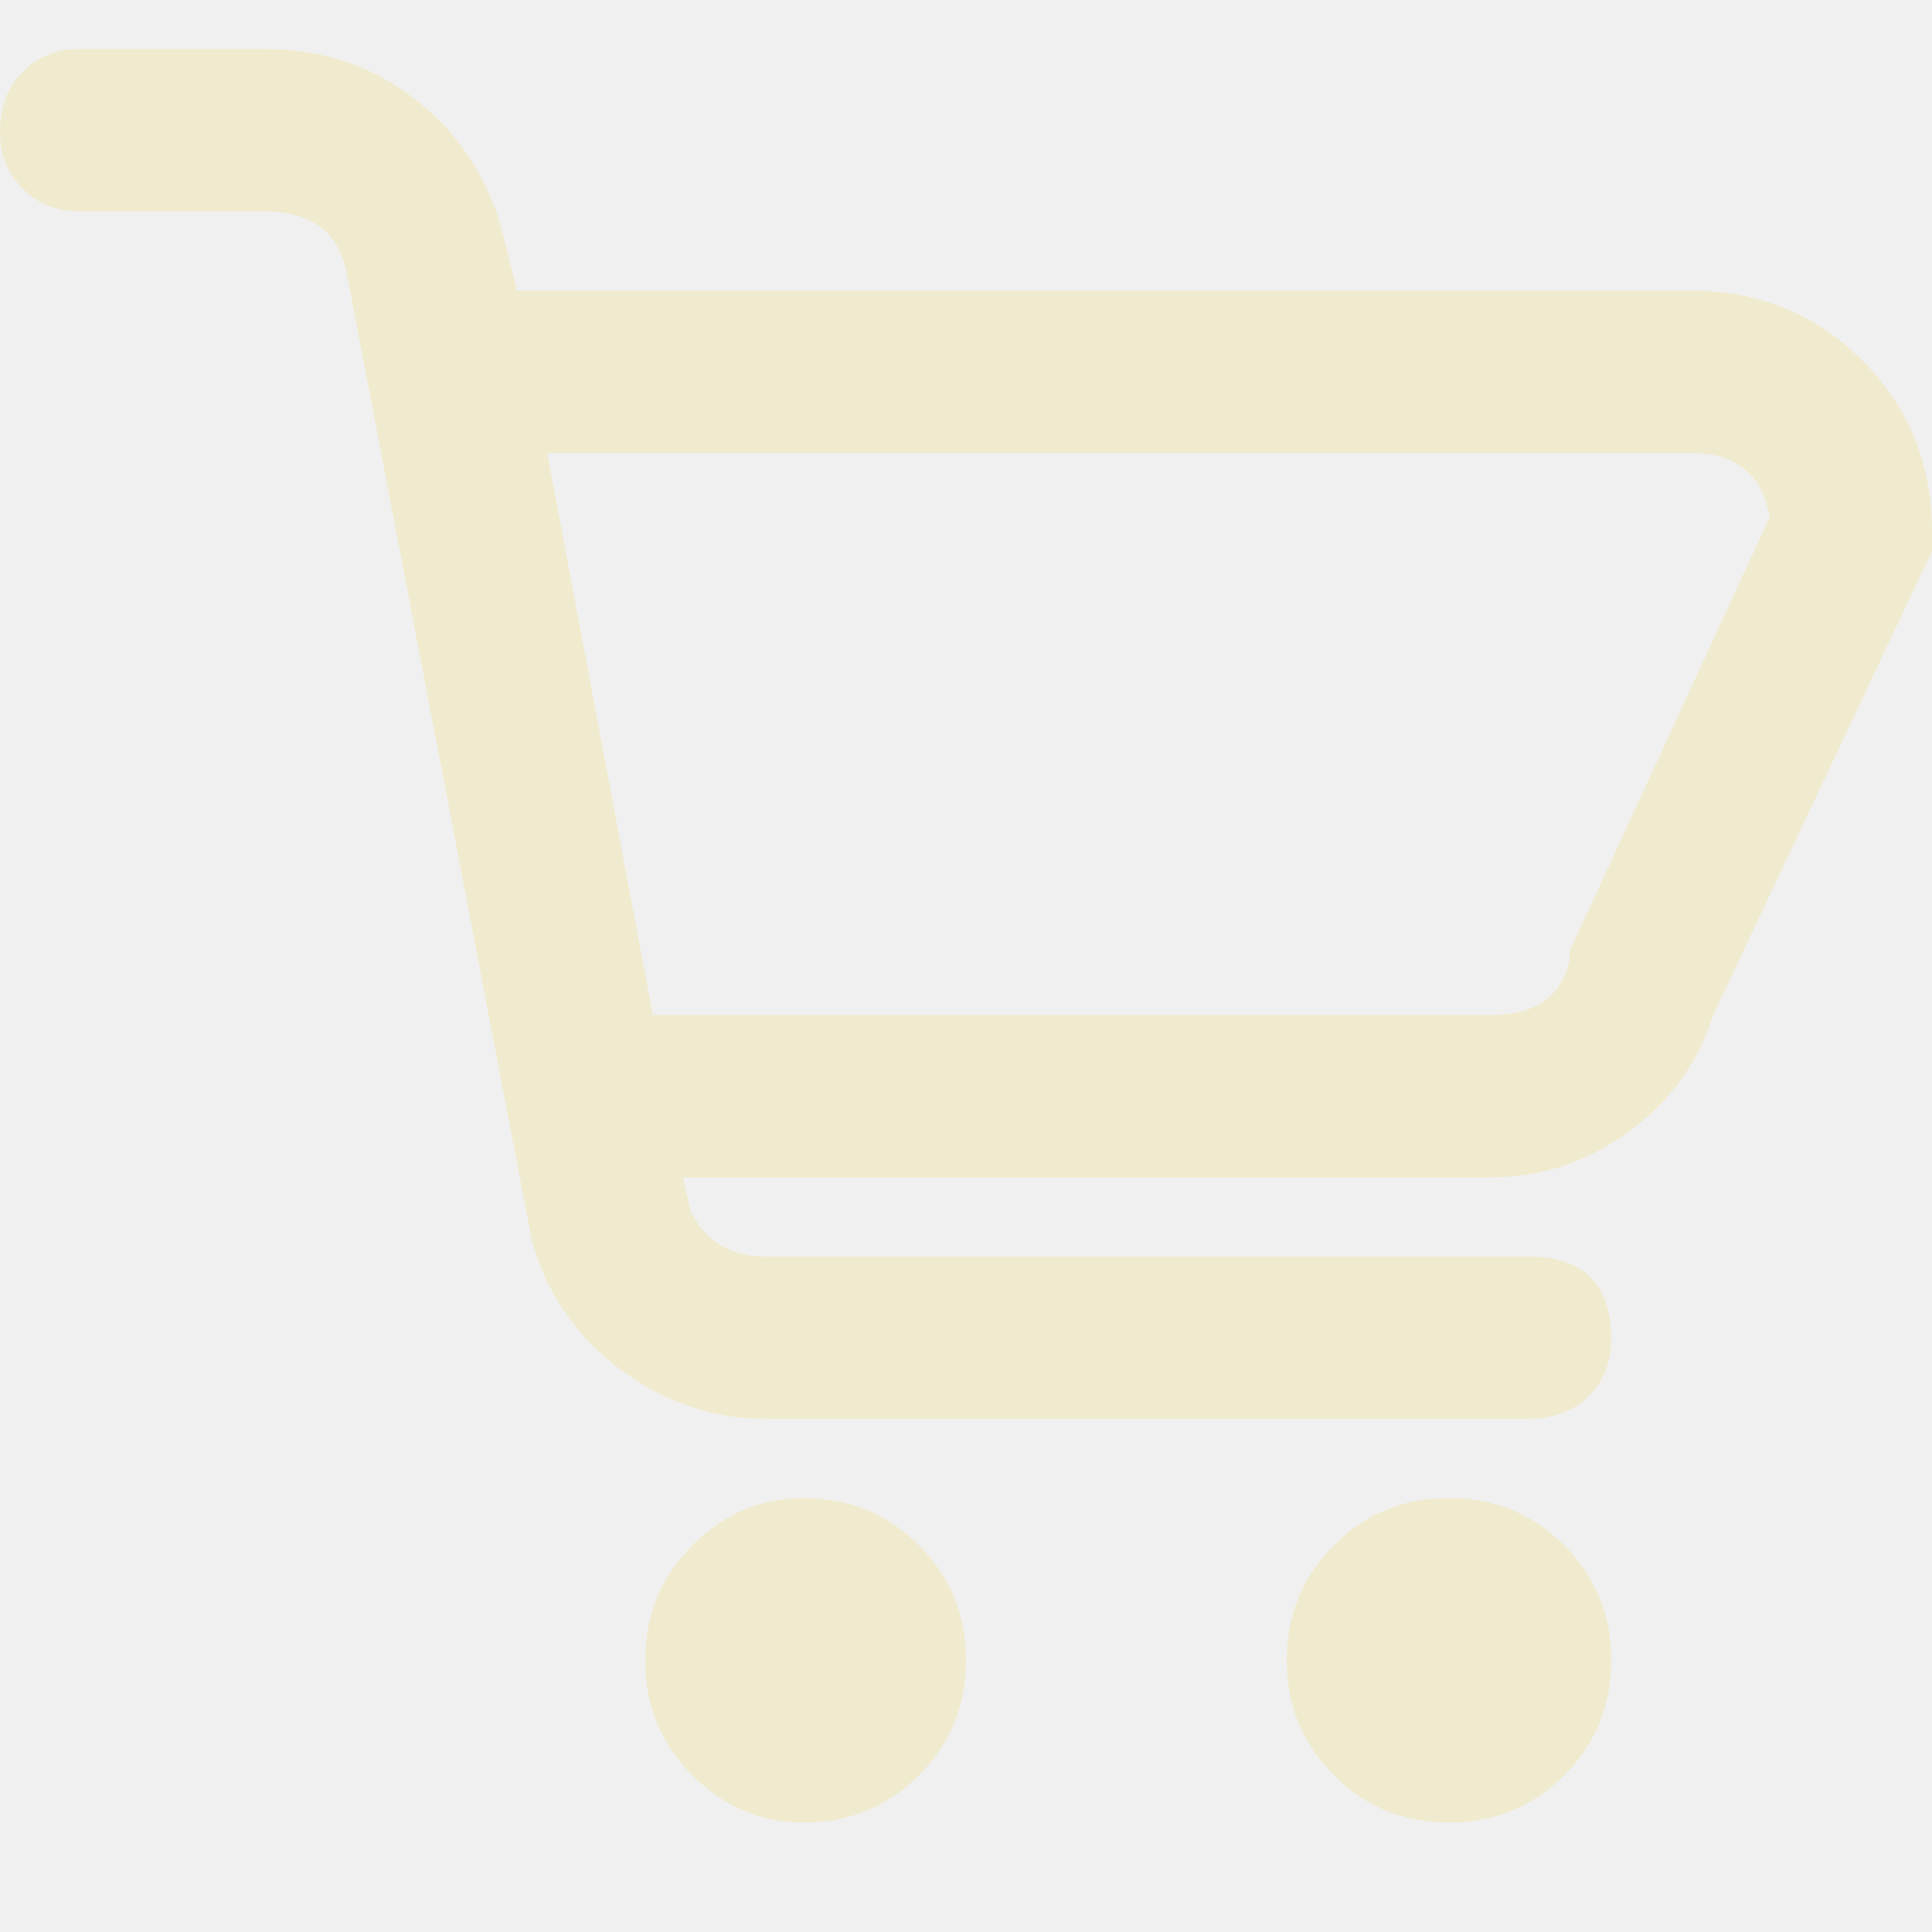
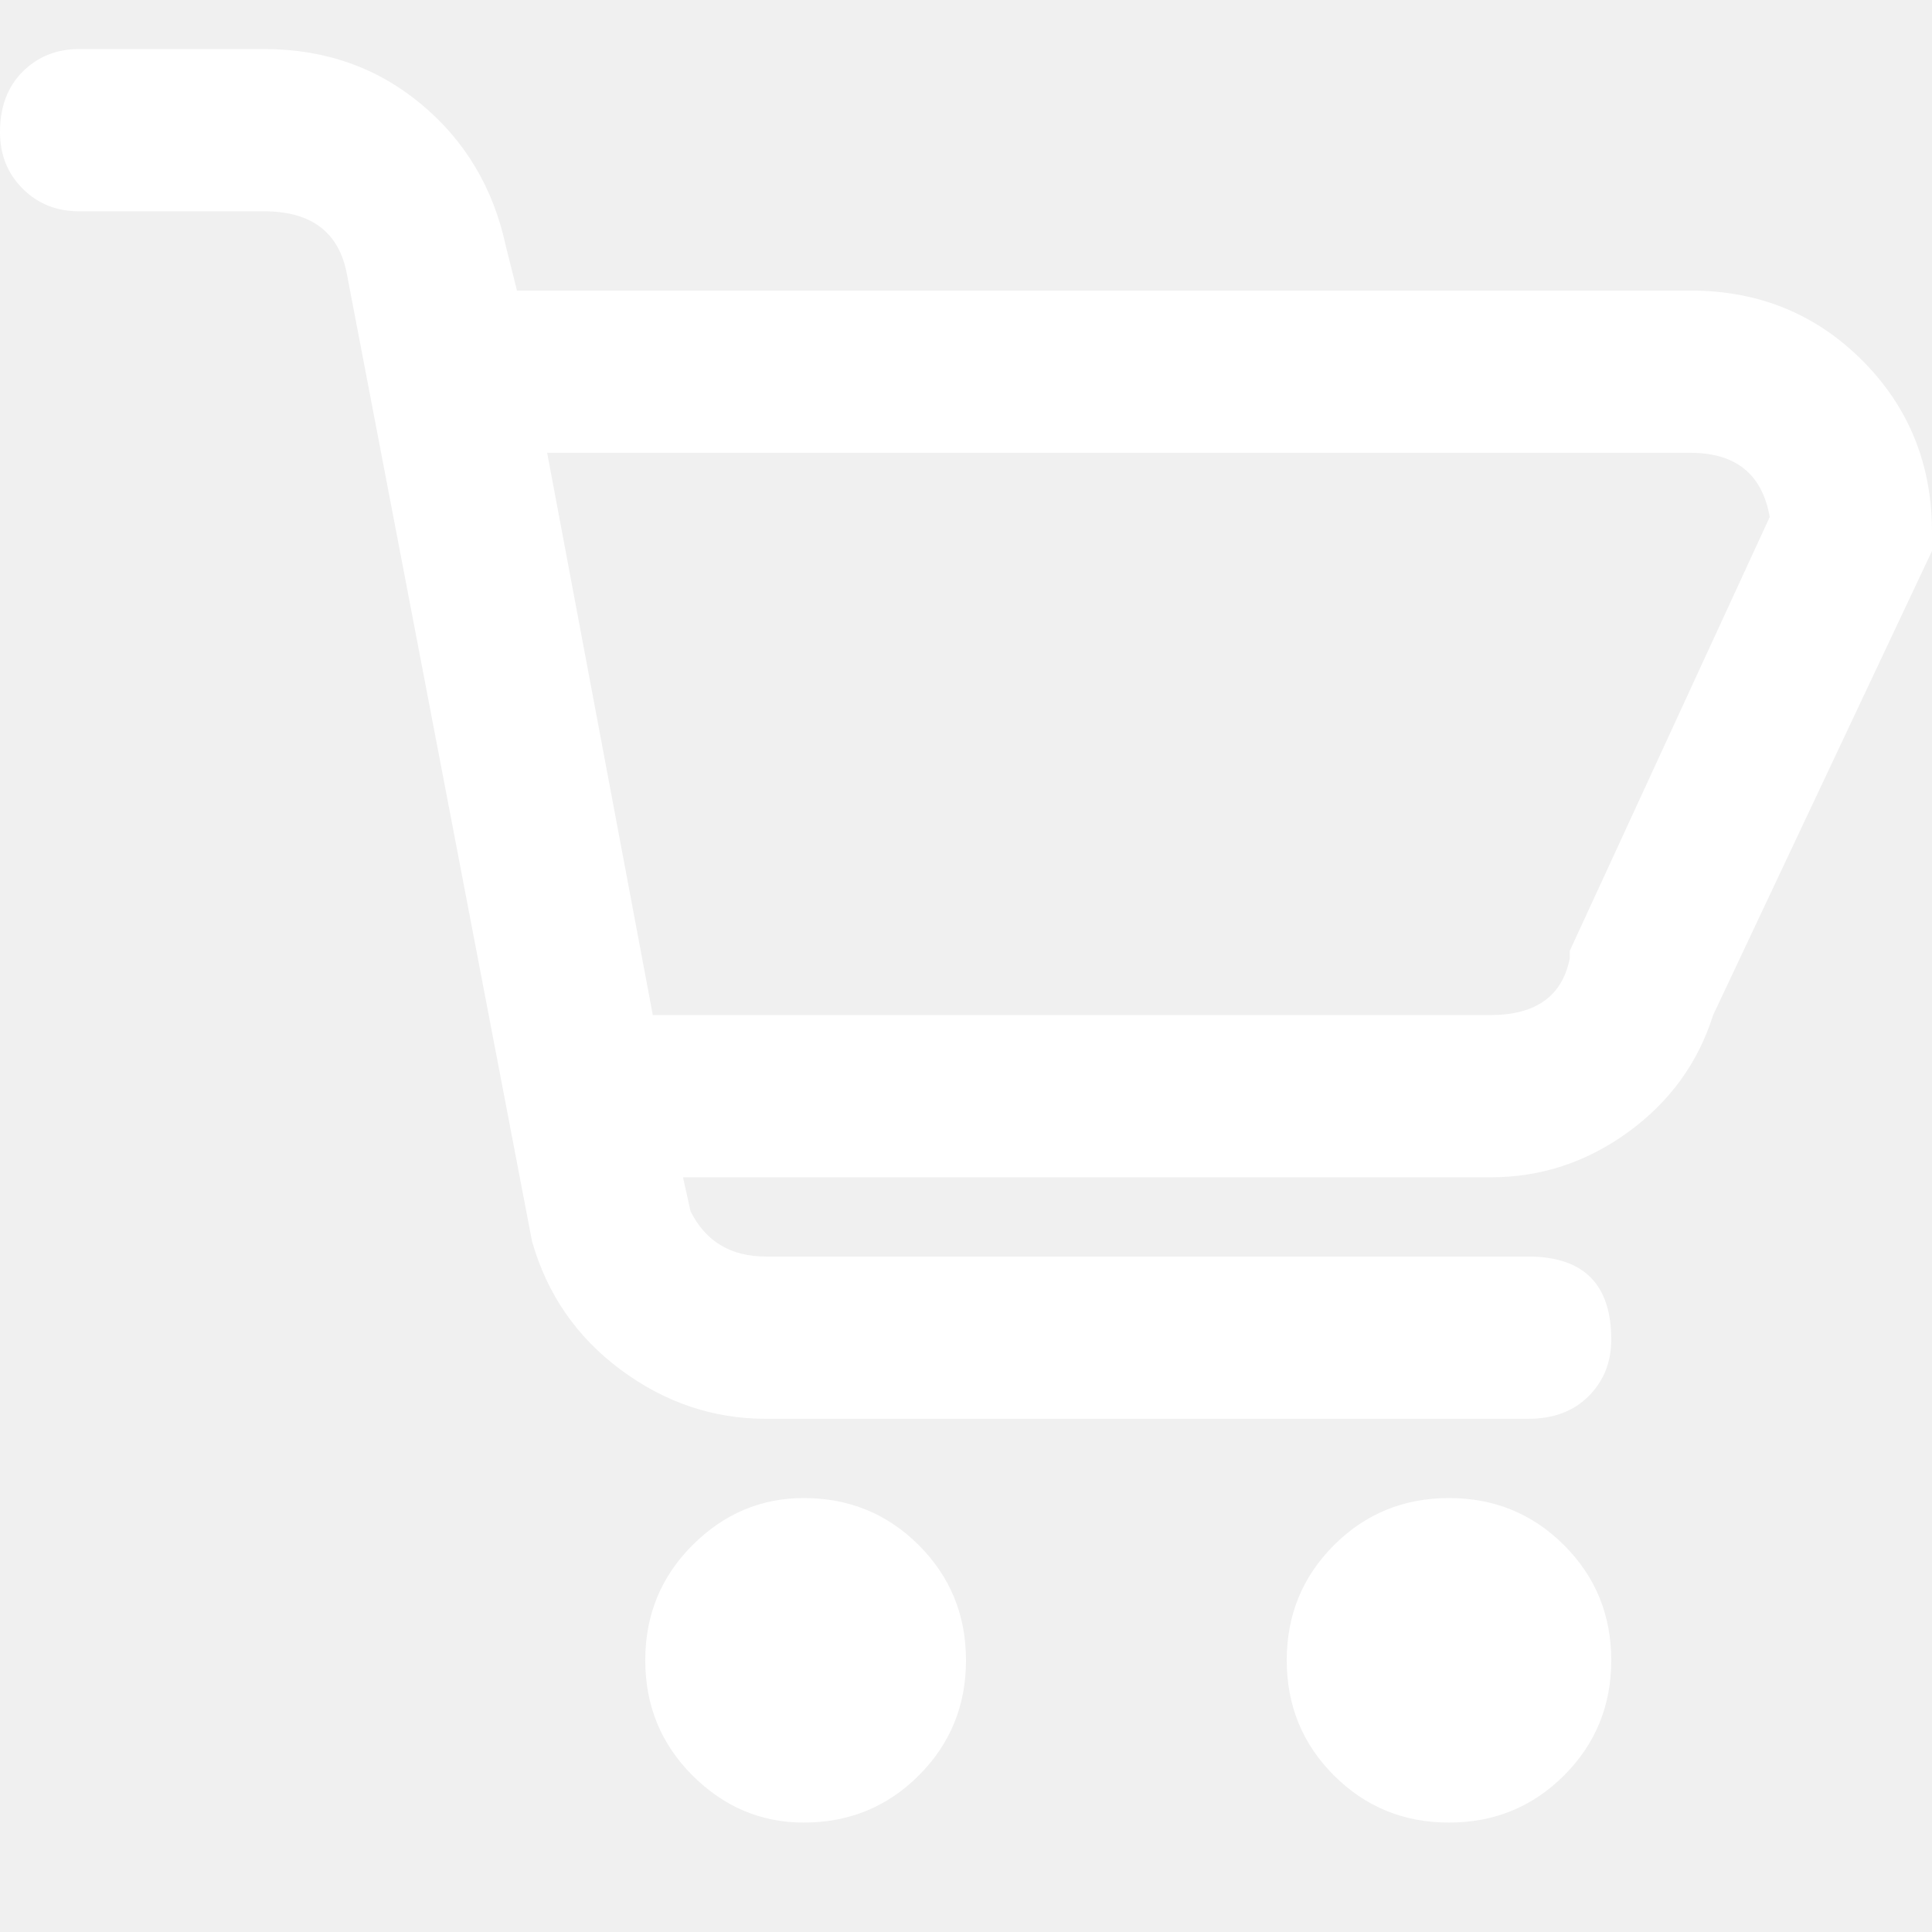
<svg xmlns="http://www.w3.org/2000/svg" width="20" height="20" viewBox="0 0 512 496">
-   <path fill="#F0EBCE" d="M448 69H137l-3-12q-5-23-22.5-37.5T70 5H21q-9 0-15 6T0 27q0 9 6 15t15 6h49q19 0 22 17l49 256q6 21 23.5 34t38.5 13h202q10 0 16-6t6-15q0-22-22-22H203q-14 0-20-12l-2-9h214q20 0 36.5-12t22.5-31l58-123v-5q0-27-18.5-45.5T448 69zm-32 175v2q-3 15-21 15H173l-28-149h303q18 0 21 17zM256 432q0 18-12.5 30.5T213 475q-17 0-29.5-12.5T171 432t12.5-30.5T213 389q18 0 30.5 12.5T256 432zm171 0q0 18-12.5 30.5T384 475t-30.5-12.5T341 432t12.5-30.5T384 389t30.5 12.5T427 432z" />
+   <path fill="#FFFFFF" d="M448 69H137l-3-12q-5-23-22.5-37.5T70 5H21q-9 0-15 6T0 27q0 9 6 15t15 6h49q19 0 22 17l49 256q6 21 23.5 34t38.5 13h202q10 0 16-6t6-15q0-22-22-22H203q-14 0-20-12l-2-9h214q20 0 36.5-12t22.5-31l58-123v-5q0-27-18.5-45.5T448 69zm-32 175v2q-3 15-21 15H173l-28-149h303q18 0 21 17zM256 432q0 18-12.5 30.5T213 475q-17 0-29.5-12.5T171 432t12.5-30.5T213 389q18 0 30.5 12.5T256 432zm171 0q0 18-12.5 30.5T384 475t-30.5-12.5T341 432t12.5-30.5T384 389t30.5 12.5T427 432z" />
</svg>
